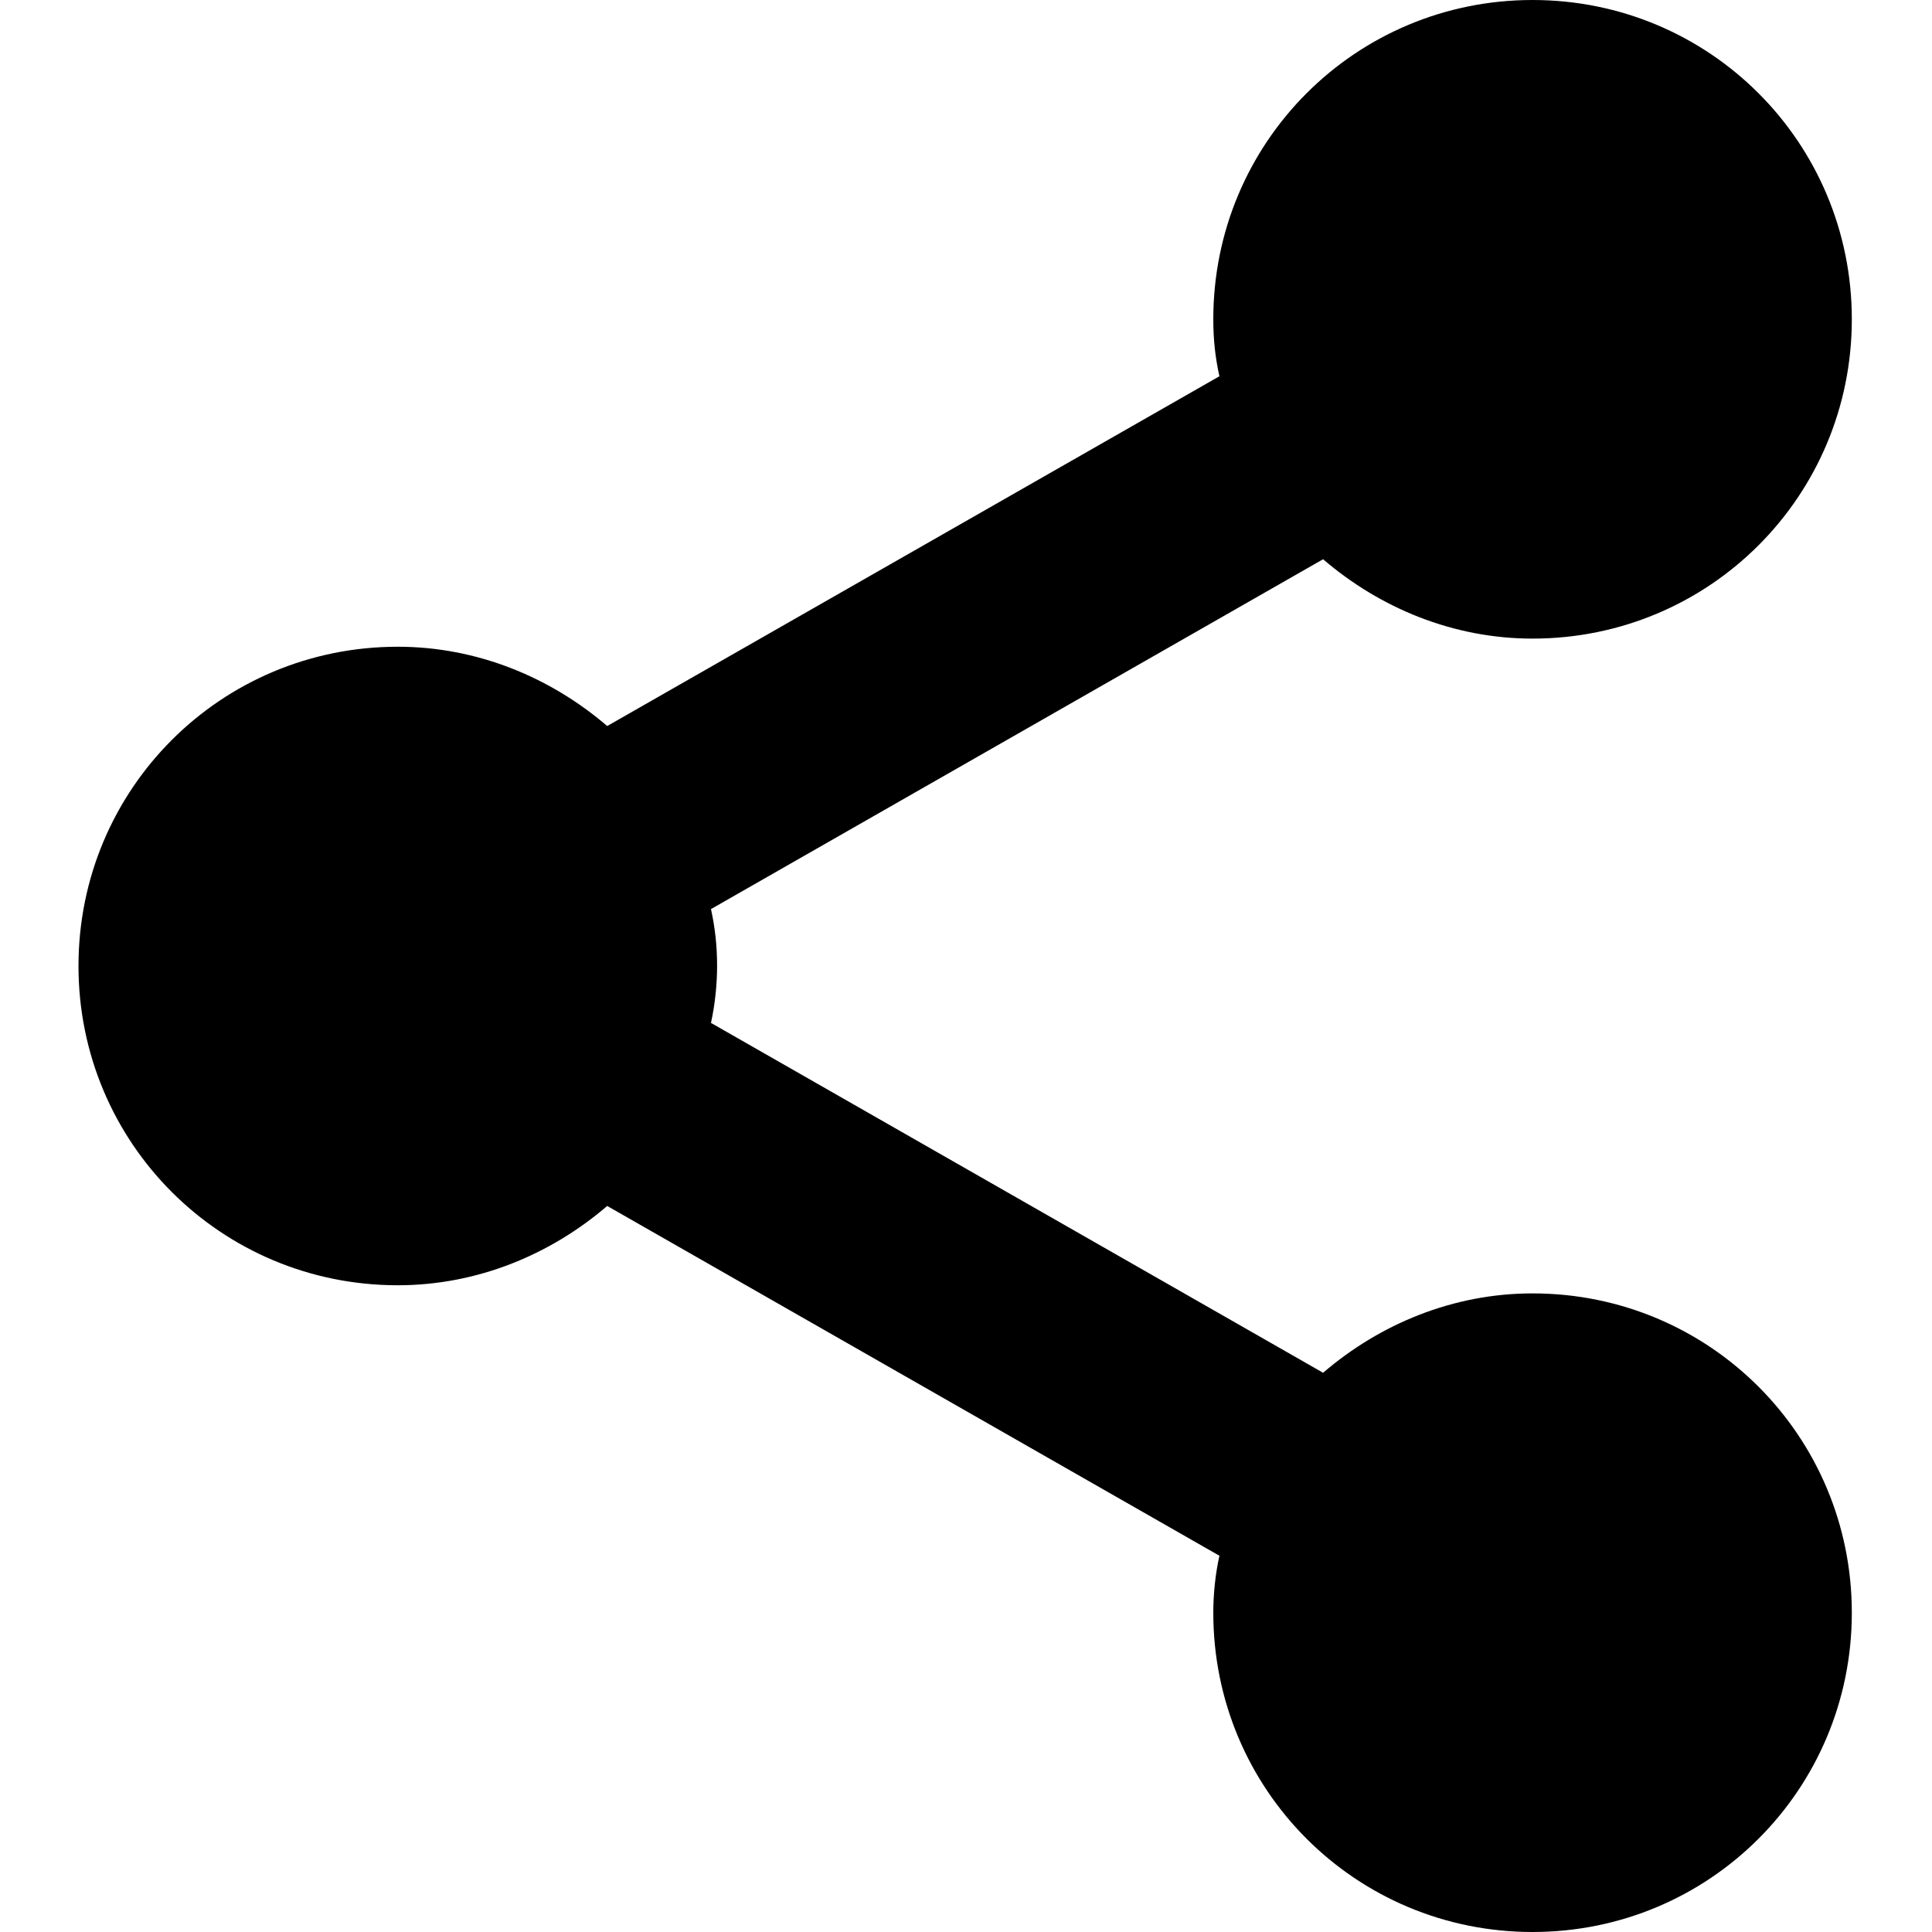
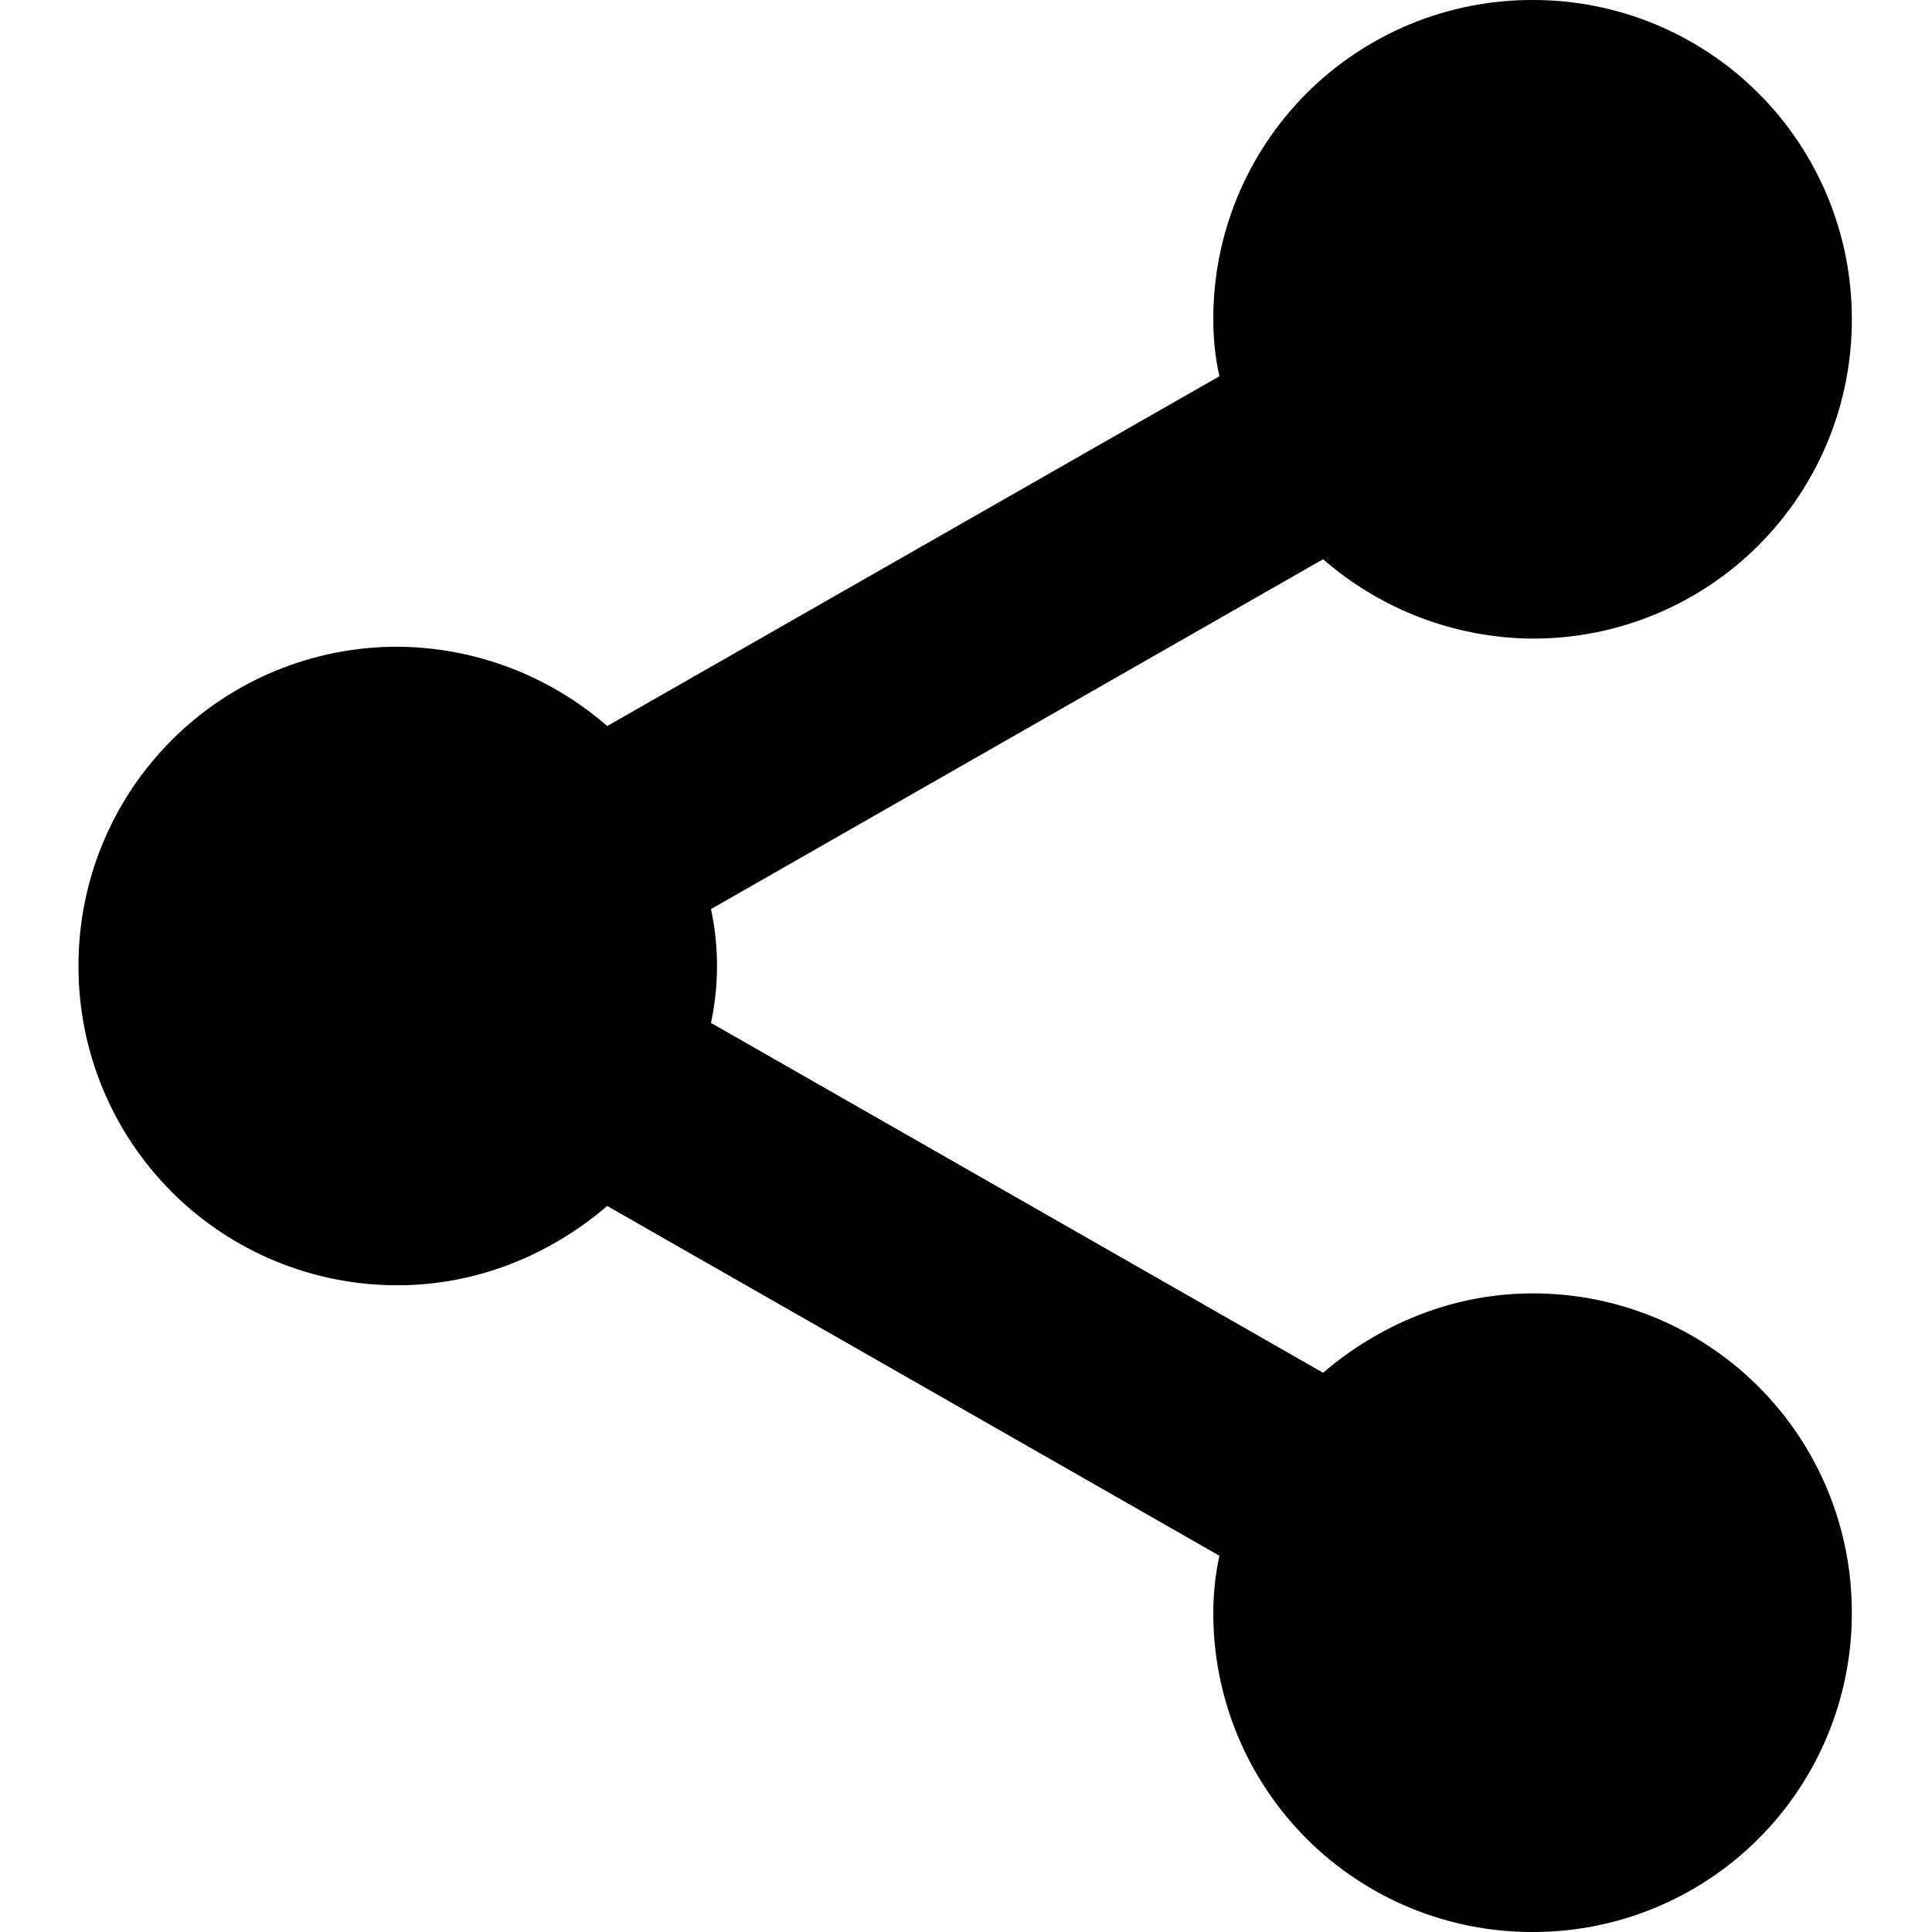
<svg xmlns="http://www.w3.org/2000/svg" viewBox="0 0 24 24">
-   <path d="M19.038 16.067C18.053 16.067 17.143 16.446 16.436 17.053L8.832 12.707C8.882 12.48 8.908 12.227 8.908 12C8.908 11.747 8.882 11.52 8.832 11.293L16.436 6.947C17.143 7.554 18.053 7.933 19.038 7.933C21.236 7.933 23.004 6.164 23.004 3.966C23.004 1.768 21.236 0 19.038 0C16.84 0 15.072 1.768 15.072 3.966C15.072 4.219 15.097 4.446 15.148 4.674L7.543 9.019C6.836 8.413 5.927 8.034 4.941 8.034C2.743 8.034 0.975 9.802 0.975 12C0.975 14.198 2.743 15.966 4.941 15.966C5.927 15.966 6.836 15.587 7.543 14.981L15.148 19.326C15.097 19.554 15.072 19.806 15.072 20.034C15.072 22.232 16.84 24 19.038 24C21.236 24 23.004 22.232 23.004 20.034C23.004 17.836 21.236 16.067 19.038 16.067Z" />
+   <path d="M19.038 16.067c-.985 0-1.895.38-2.602.986l-7.604-4.346a3.368 3.368 0 000-1.414l7.604-4.346a4.002 4.002 0 002.602.986 3.957 3.957 0 003.966-3.967A3.957 3.957 0 0019.038 0a3.957 3.957 0 00-3.966 3.966c0 .253.025.48.076.708L7.543 9.019a4.002 4.002 0 00-2.602-.985A3.957 3.957 0 00.975 12a3.957 3.957 0 003.966 3.966c.986 0 1.895-.379 2.602-.985l7.605 4.345a3.37 3.37 0 00-.076.708A3.957 3.957 0 0019.038 24a3.957 3.957 0 003.966-3.966 3.957 3.957 0 00-3.966-3.967z" />
</svg>
